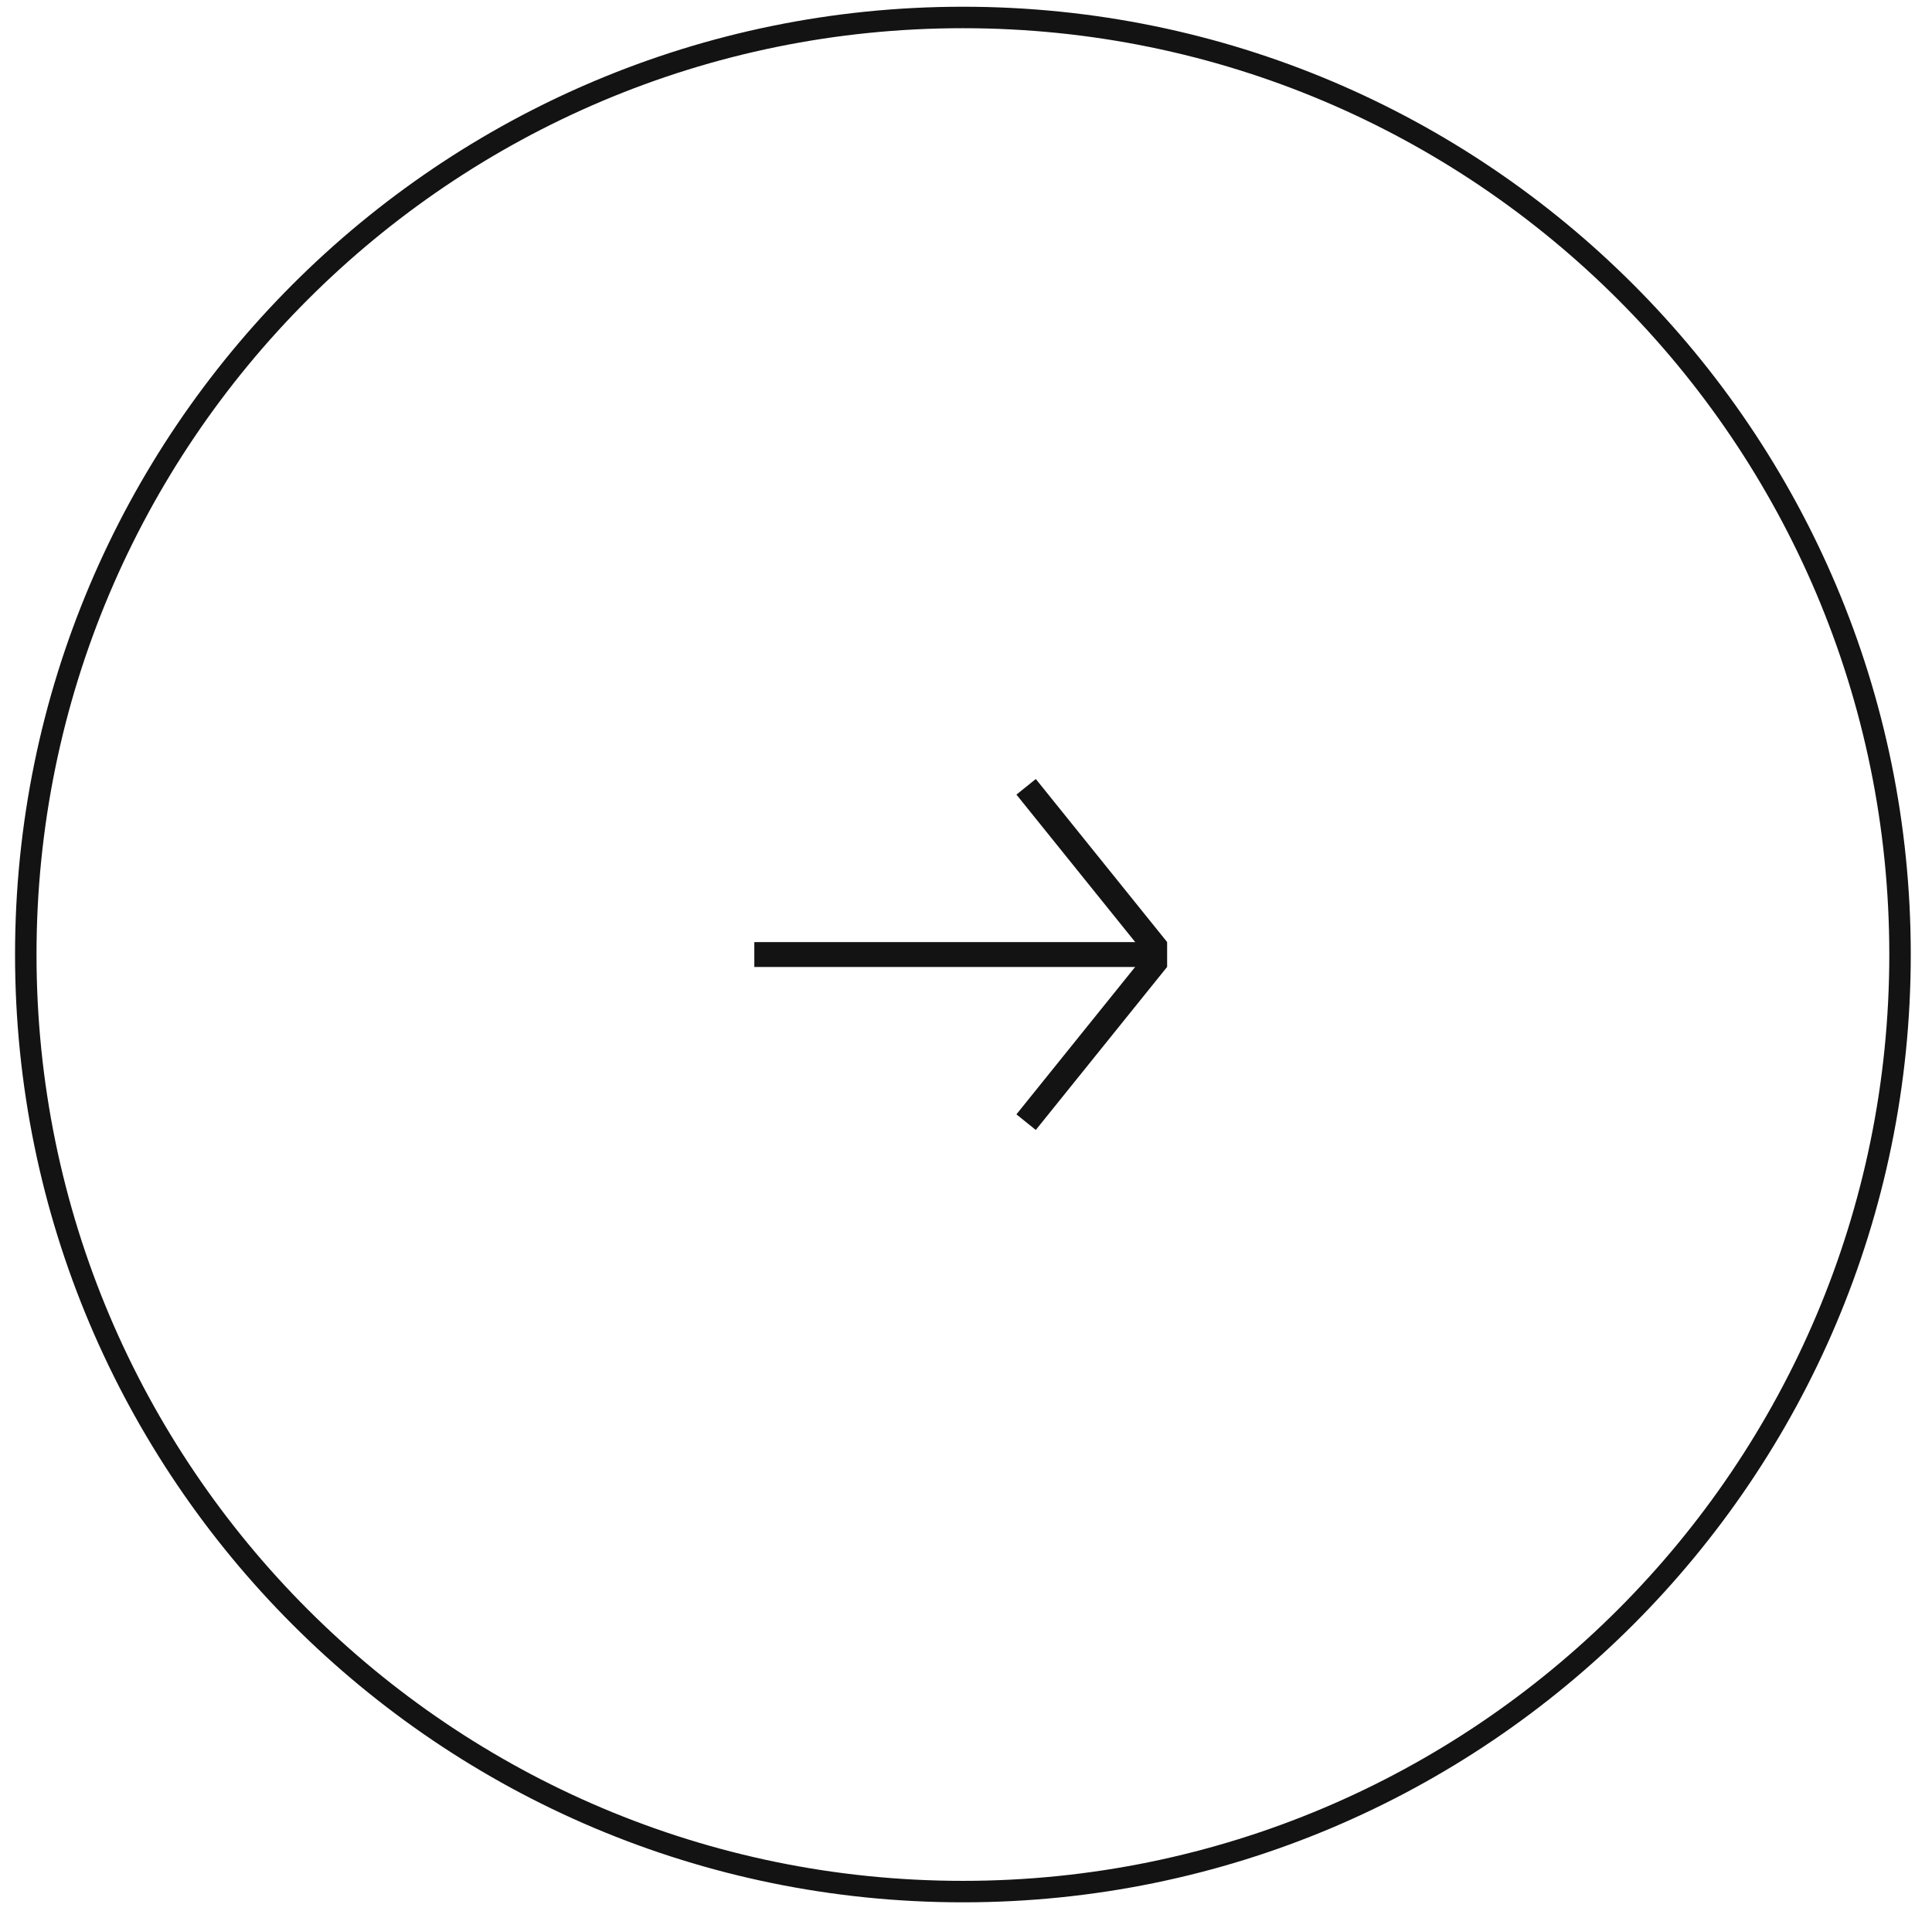
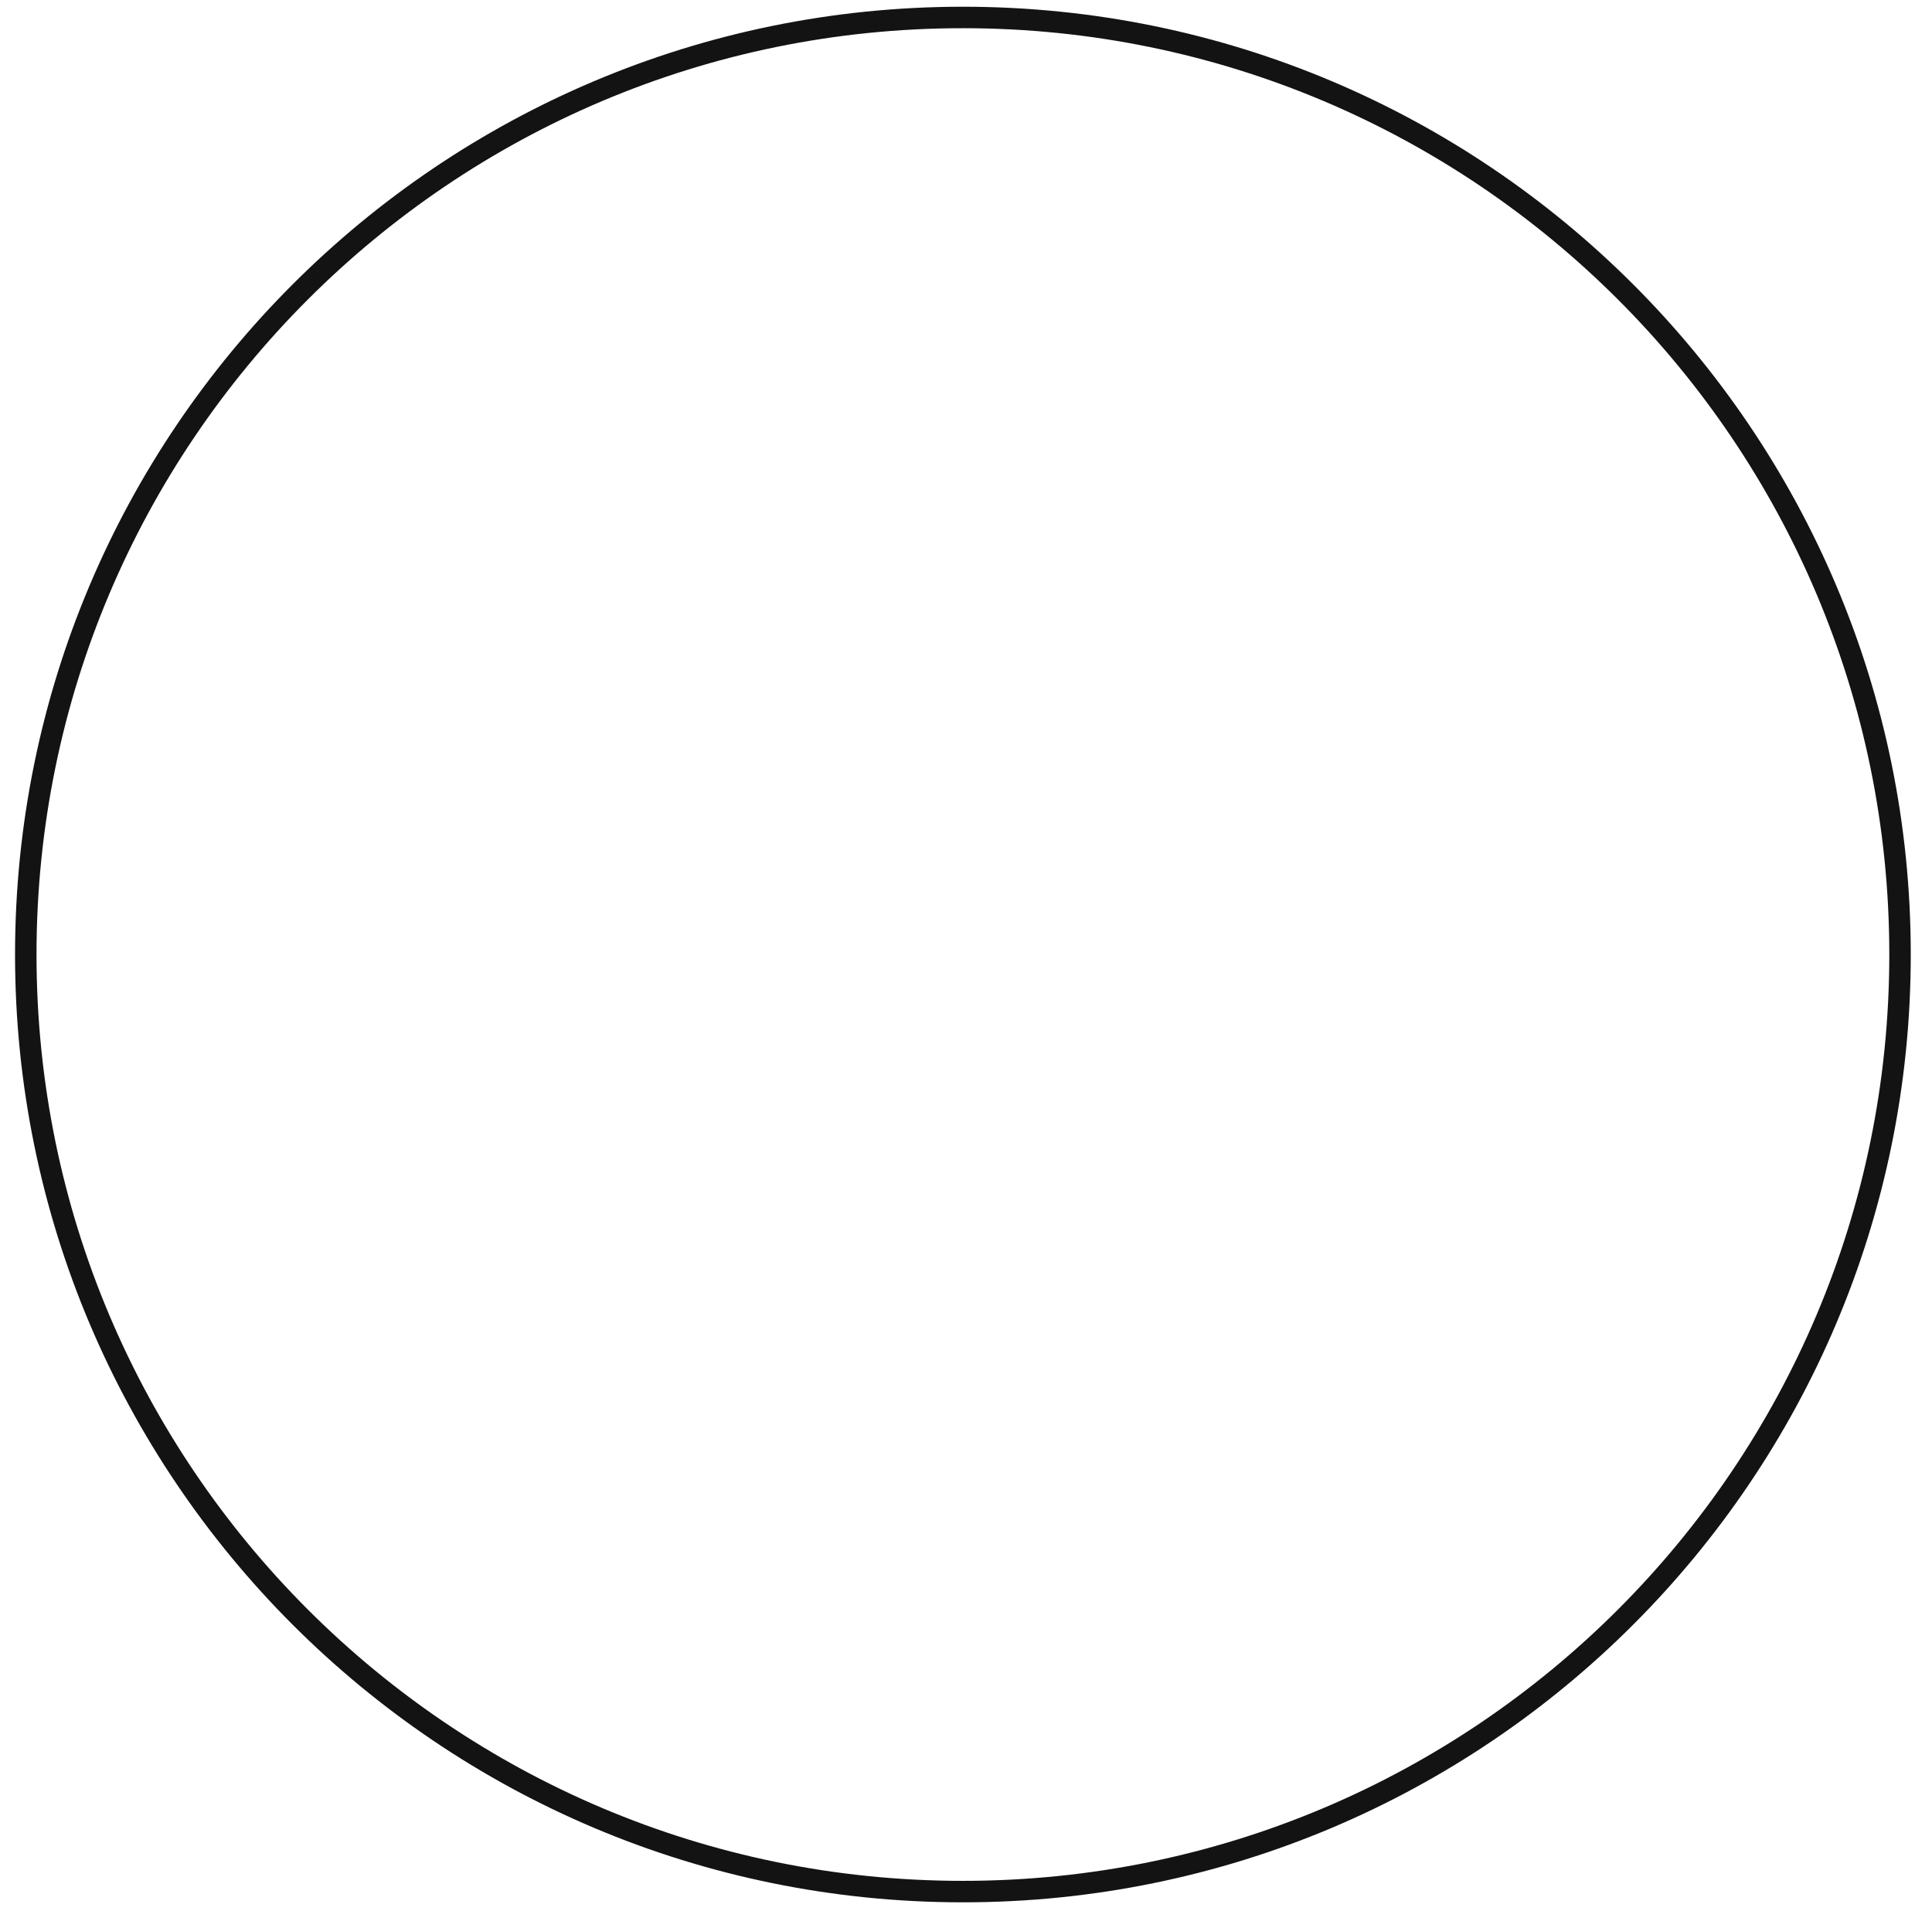
<svg xmlns="http://www.w3.org/2000/svg" width="90" height="89" viewBox="0 0 90 89" fill="none">
  <circle cx="44.856" cy="44.469" r="43.655" transform="rotate(-90 44.8558 44.4689)" stroke="#131313" />
-   <rect x="35.139" y="45.049" width="1.159" height="19.23" transform="rotate(-90 35.139 45.0488)" fill="#131313" />
-   <rect x="47.349" y="37.019" width="1.159" height="9.752" transform="rotate(-38.8464 47.3485 37.0186)" fill="#131313" />
-   <rect width="1.159" height="9.752" transform="matrix(0.77883 0.627235 0.627235 -0.77883 47.3484 51.9147)" fill="#131313" />
</svg>
